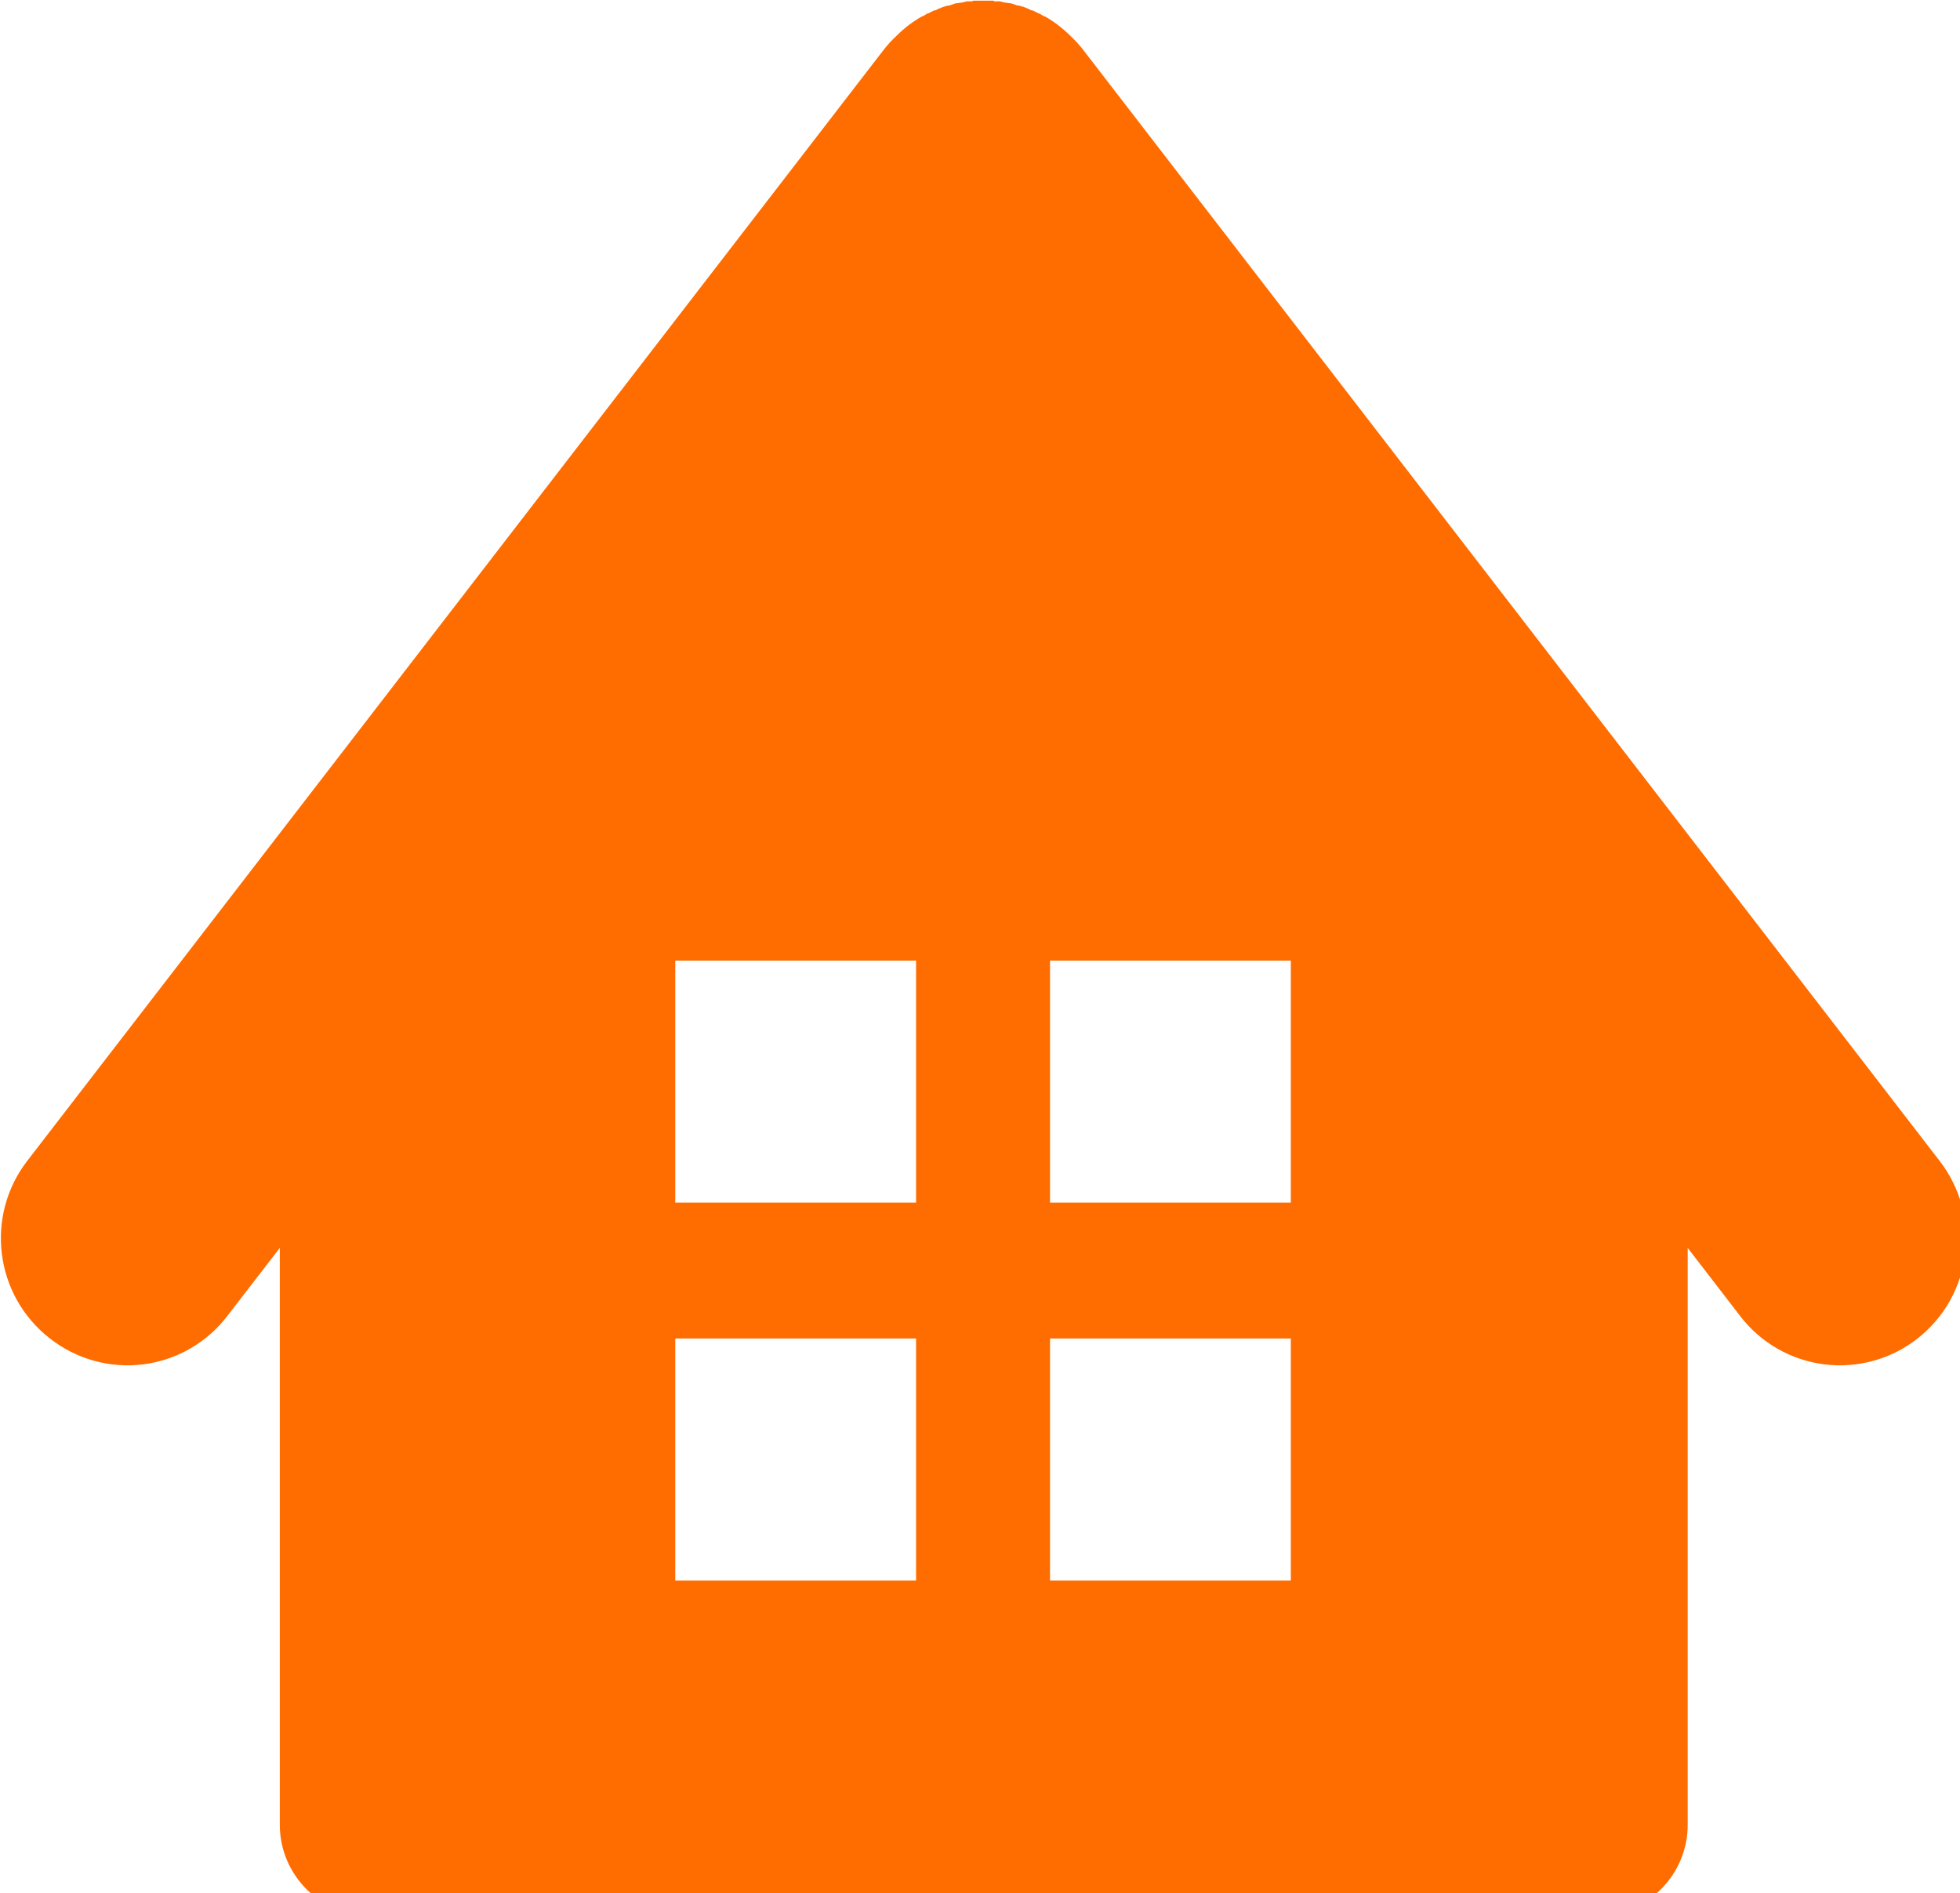
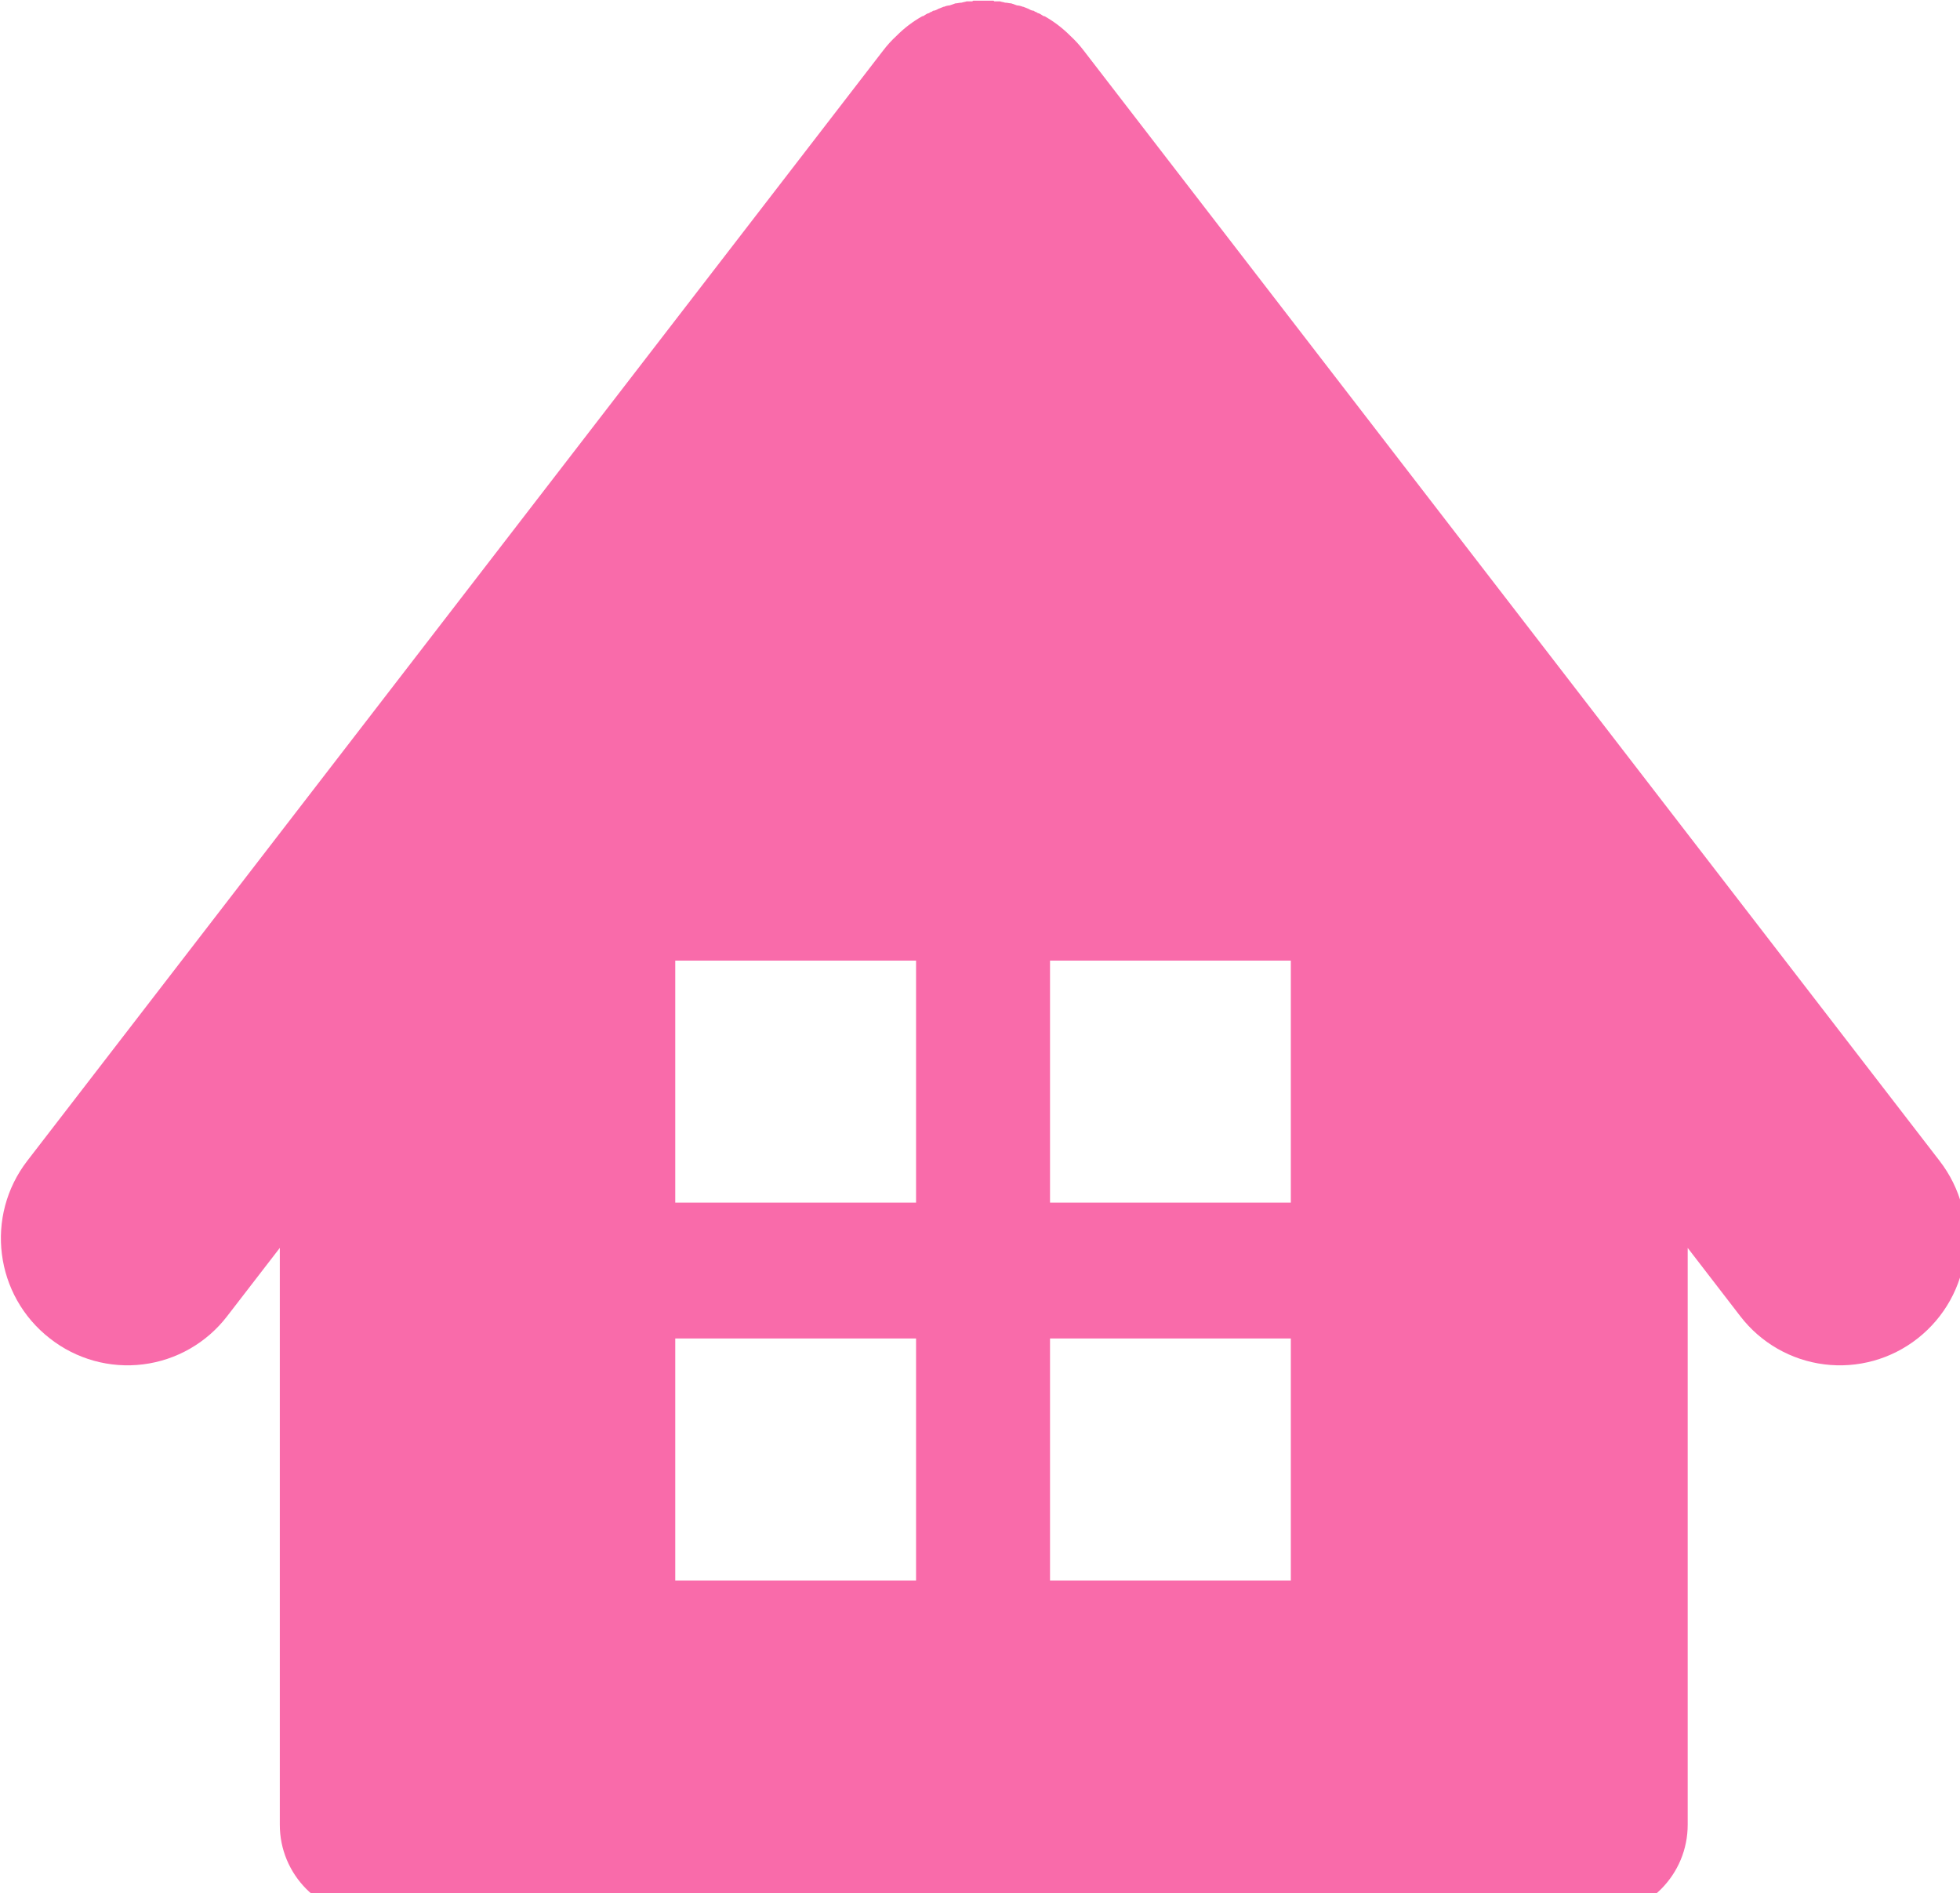
<svg xmlns="http://www.w3.org/2000/svg" width="29" height="28" viewBox="0 0 29 28">
  <defs>
    <style>
      .cls-1 {
-         fill: #ff6c00;
+         fill: #f96baa;
        fill-rule: evenodd;
      }
    </style>
  </defs>
  <path class="cls-1" d="M733.134,6858.64l-12.66-16.42a1.673,1.673,0,0,0-.2-0.22,1.747,1.747,0,0,0-.381-0.29h-0.01c-0.022-.01-0.045-0.03-0.069-0.04a0.089,0.089,0,0,1-.042-0.02,0.074,0.074,0,0,1-.038-0.02,0.15,0.15,0,0,1-.062-0.02c-0.006,0-.013-0.01-0.019-0.01l-0.076-.03h-0.007a0.257,0.257,0,0,0-.084-0.02h0l-0.086-.03h0c-0.028,0-.057-0.01-0.084-0.01h-0.006c-0.026-.01-0.051-0.01-0.077-0.02h-0.083a0.023,0.023,0,0,0-.022-0.01h-0.281a0.023,0.023,0,0,0-.022.01h-0.083c-0.026.01-.052,0.01-0.077,0.02h-0.006c-0.028,0-.056.01-0.084,0.01h0l-0.086.03h0a0.252,0.252,0,0,0-.082.02h-0.008l-0.075.03c-0.006,0-.013.01-0.019,0.01a0.154,0.154,0,0,1-.063.02,0.07,0.07,0,0,1-.039.02,0.075,0.075,0,0,1-.041.02c-0.023.01-.046,0.03-0.069,0.04h-0.009a1.724,1.724,0,0,0-.381.29,1.673,1.673,0,0,0-.2.22l-12.66,16.42a1.877,1.877,0,0,0,.334,2.63,1.858,1.858,0,0,0,2.622-.33l0.779-1.01v8.53a1.347,1.347,0,0,0,1.336,1.35h18.159a1.347,1.347,0,0,0,1.336-1.35v-8.53l0.778,1.01a1.859,1.859,0,0,0,2.623.33A1.879,1.879,0,0,0,733.134,6858.64Zm-15.142,6.21h-3.563v-3.58h3.563v3.58Zm0-5.59h-3.563v-3.58h3.563v3.58Zm5.545,5.59h-3.563v-3.58h3.563v3.58Zm0-5.59h-3.563v-3.58h3.563v3.58Z" transform="translate(-704.438 -6841.47)" />
</svg>
